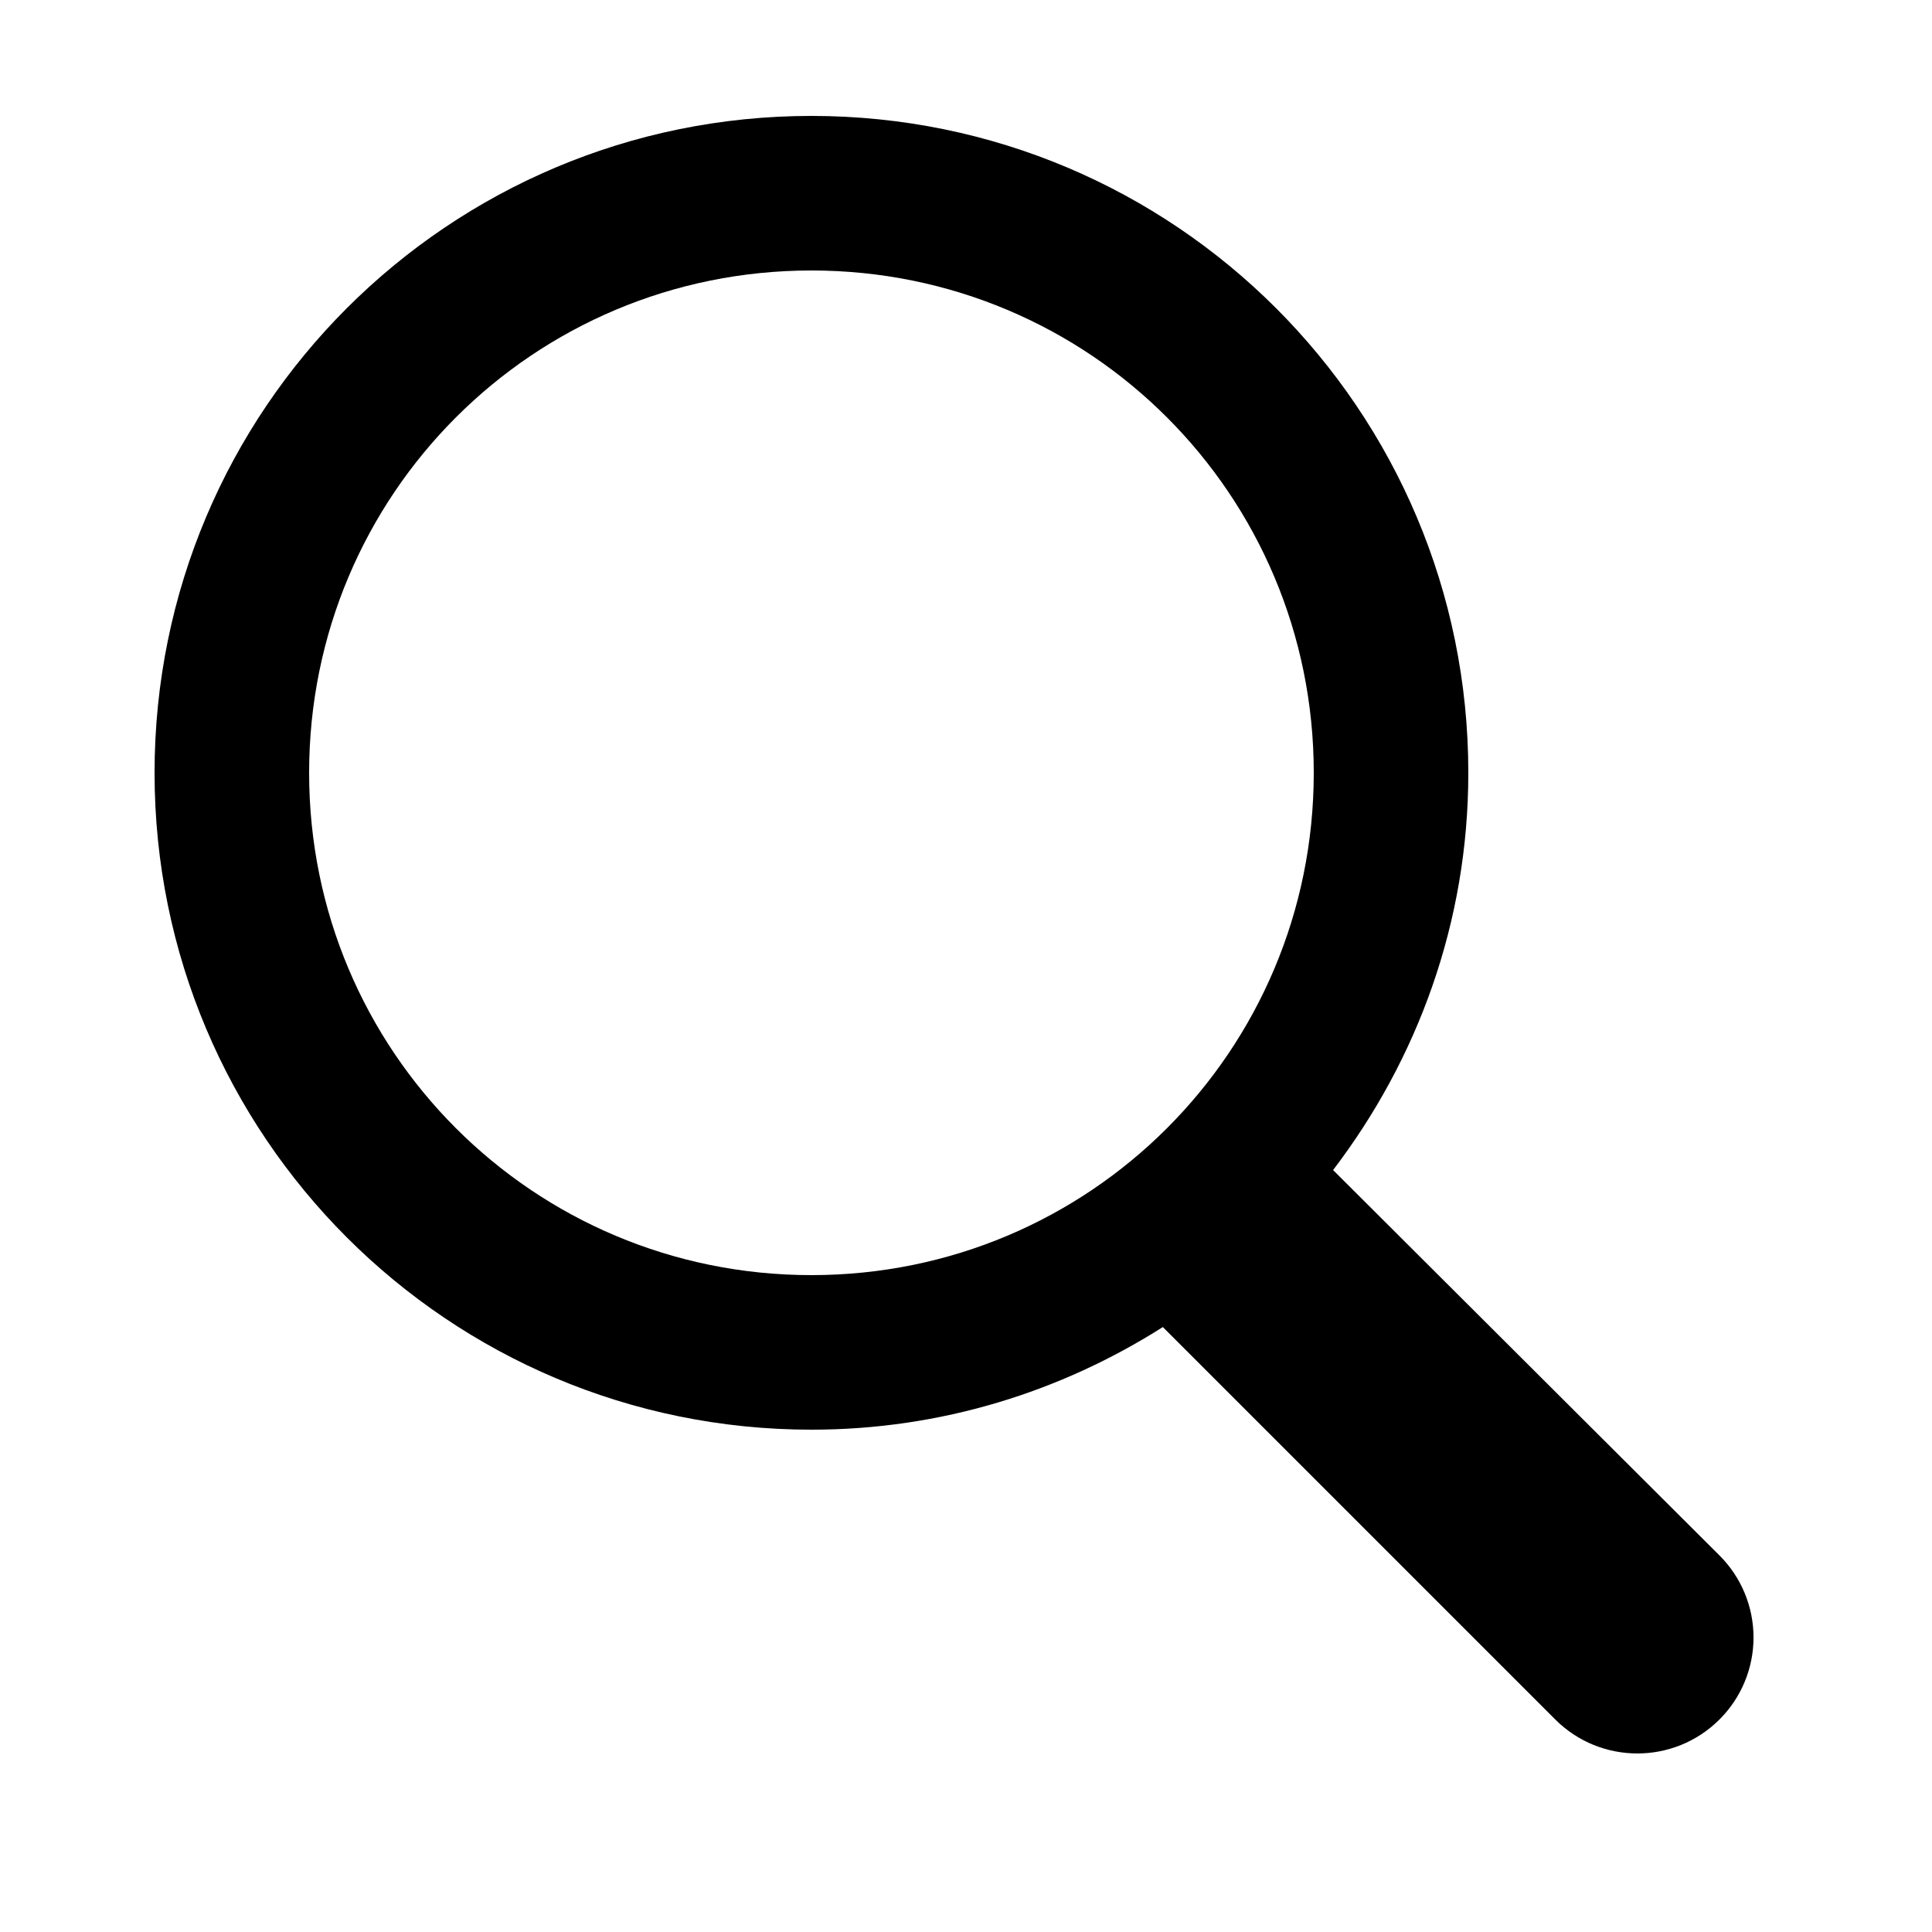
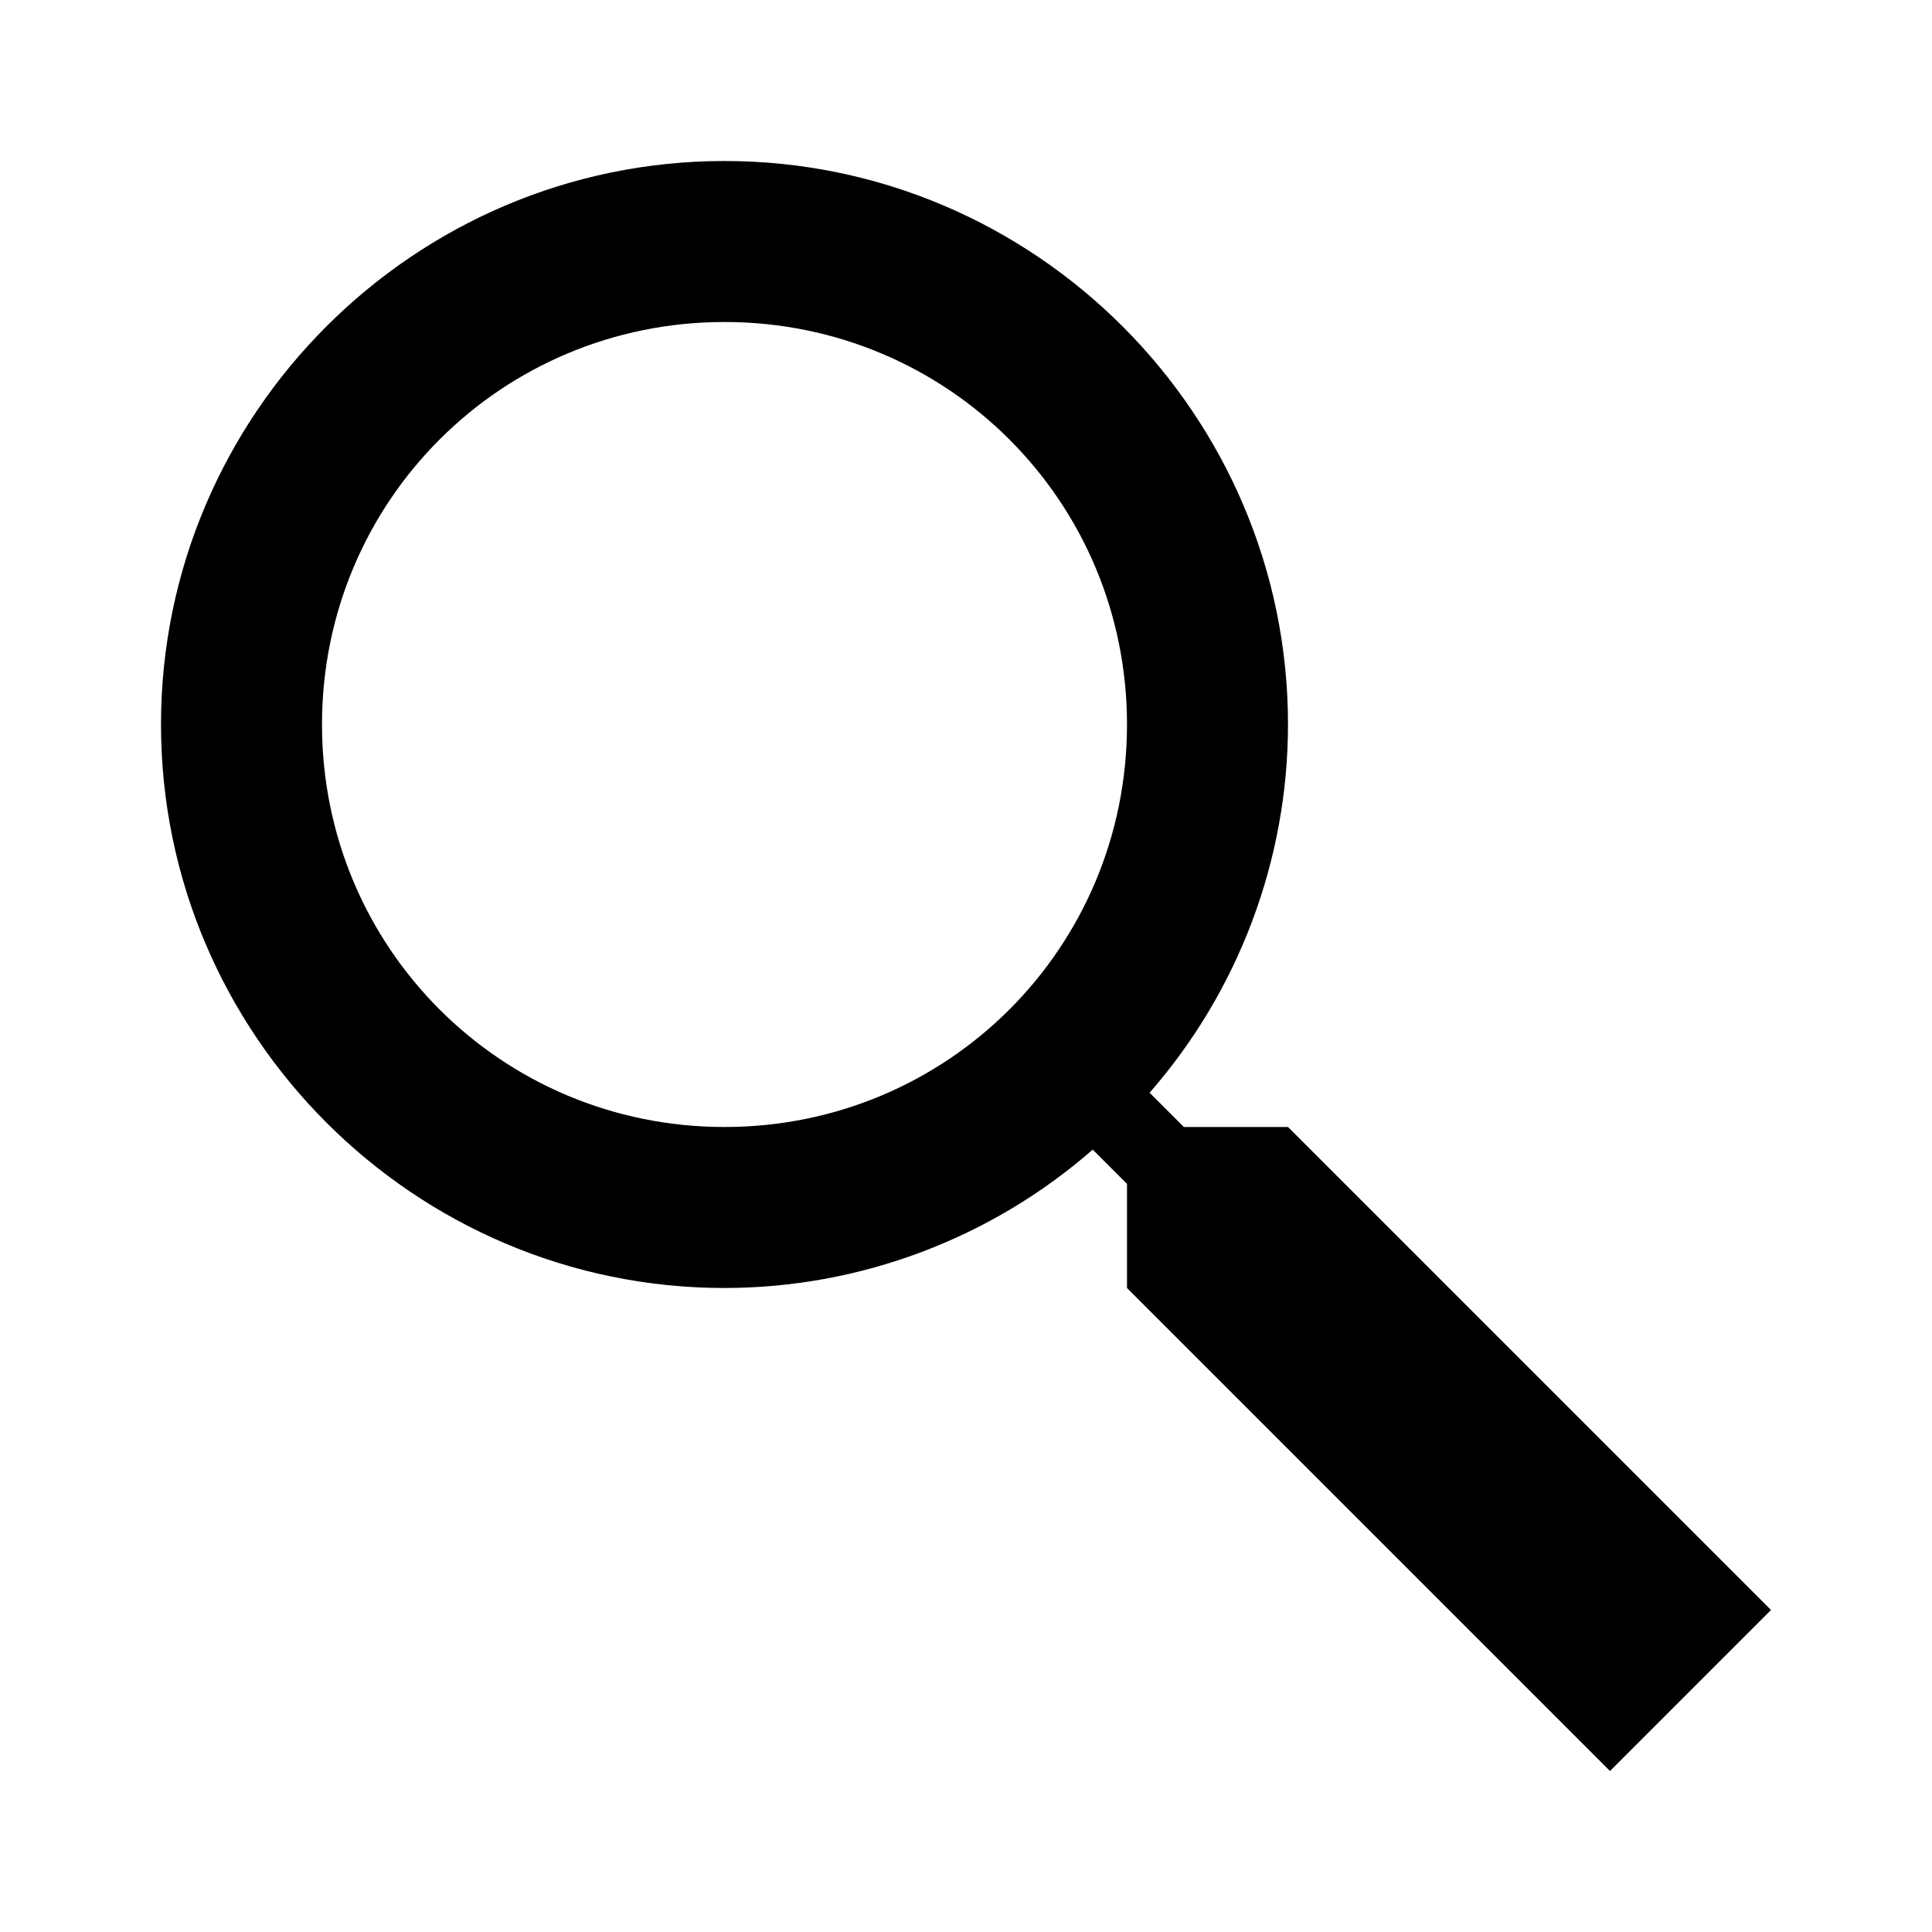
- <svg xmlns="http://www.w3.org/2000/svg" viewBox="0 0 50 50" fill-rule="evenodd" clip-rule="evenodd" stroke-linejoin="round" stroke-miterlimit="2">
-   <path d="M21 3C11.602 3 4 10.602 4 20s7.602 17 17 17c3.355 0 6.461-.984 9.094-2.656l10.155 10.155a3.007 3.007 0 004.252 0l.001-.001a2.997 2.997 0 00-.002-4.243l-10-9.974C36.68 27.422 38 23.879 38 20c0-9.398-7.602-17-17-17zm0 4c7.199 0 13 5.801 13 13s-5.801 13-13 13S8 27.199 8 20 13.801 7 21 7z" fill-rule="nonzero" />
+ <svg xmlns="http://www.w3.org/2000/svg" viewBox="0 0 24 24">
+   <path d="M9 2C5.146 2 2 5.146 2 9s3.146 7 7 7a6.959 6.959 0 004.574-1.719l.426.426V16l6 6 2-2-6-6h-1.293l-.426-.426A6.959 6.959 0 0016 9c0-3.854-3.146-7-7-7zm0 2c2.773 0 5 2.227 5 5s-2.227 5-5 5-5-2.227-5-5 2.227-5 5-5z" />
</svg>
